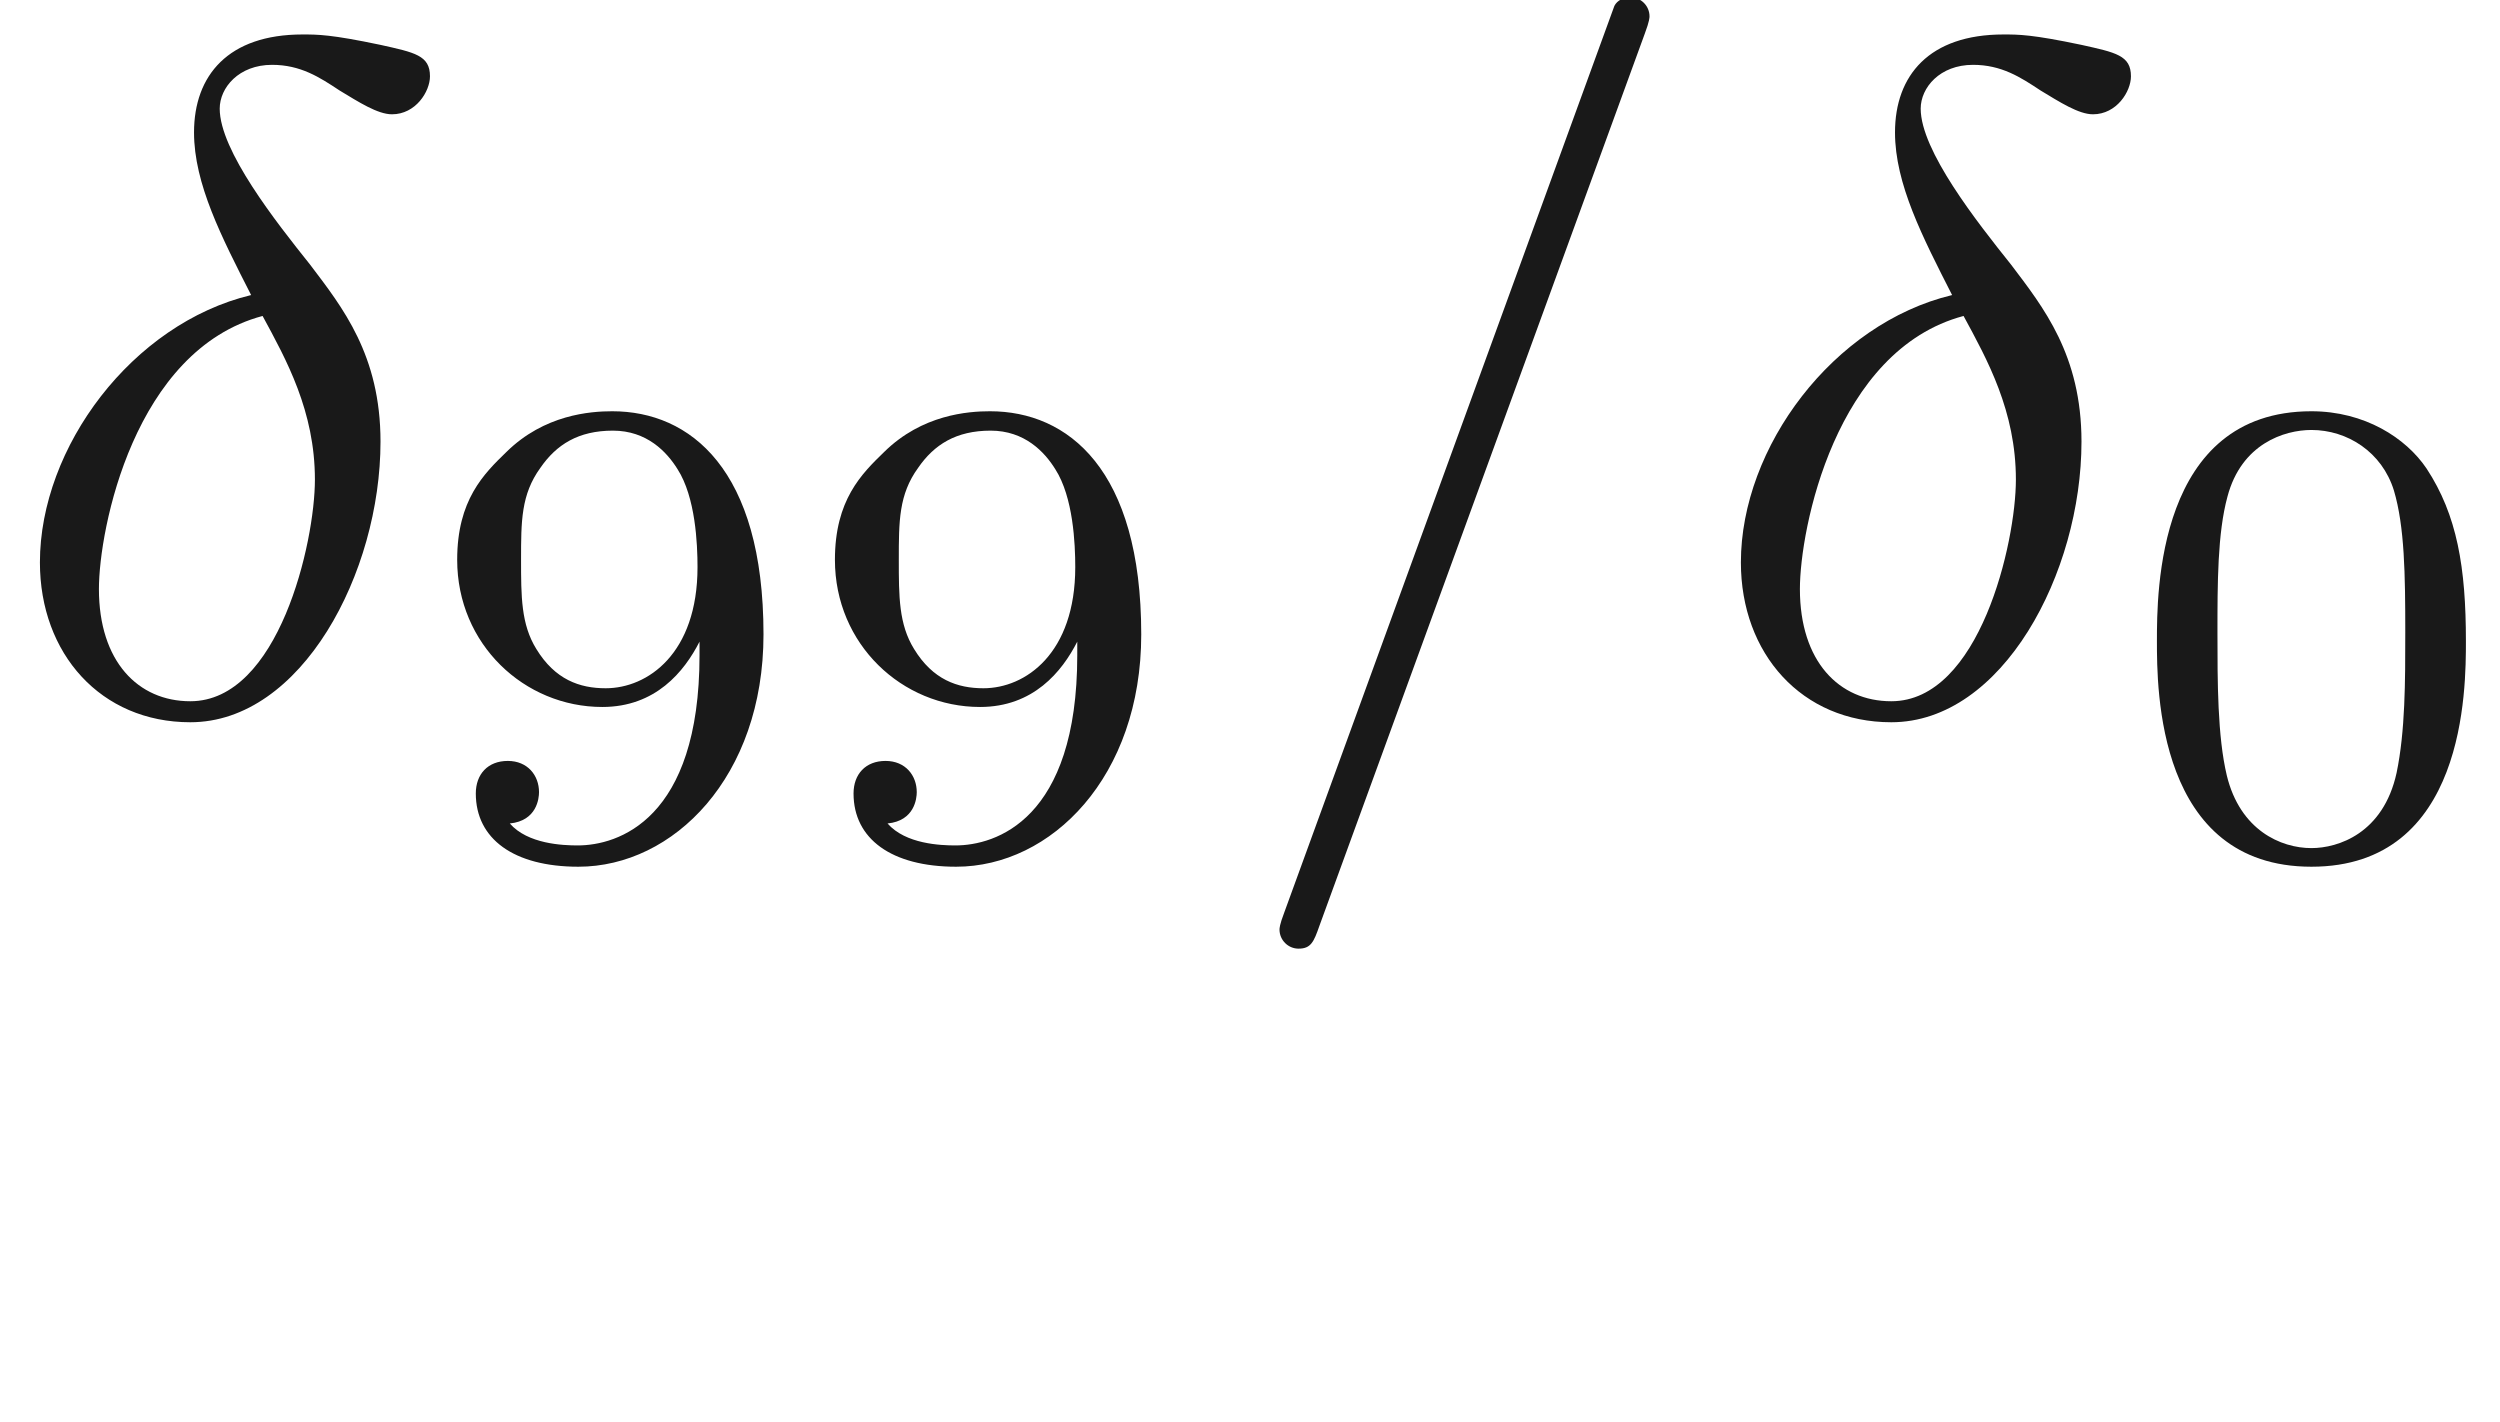
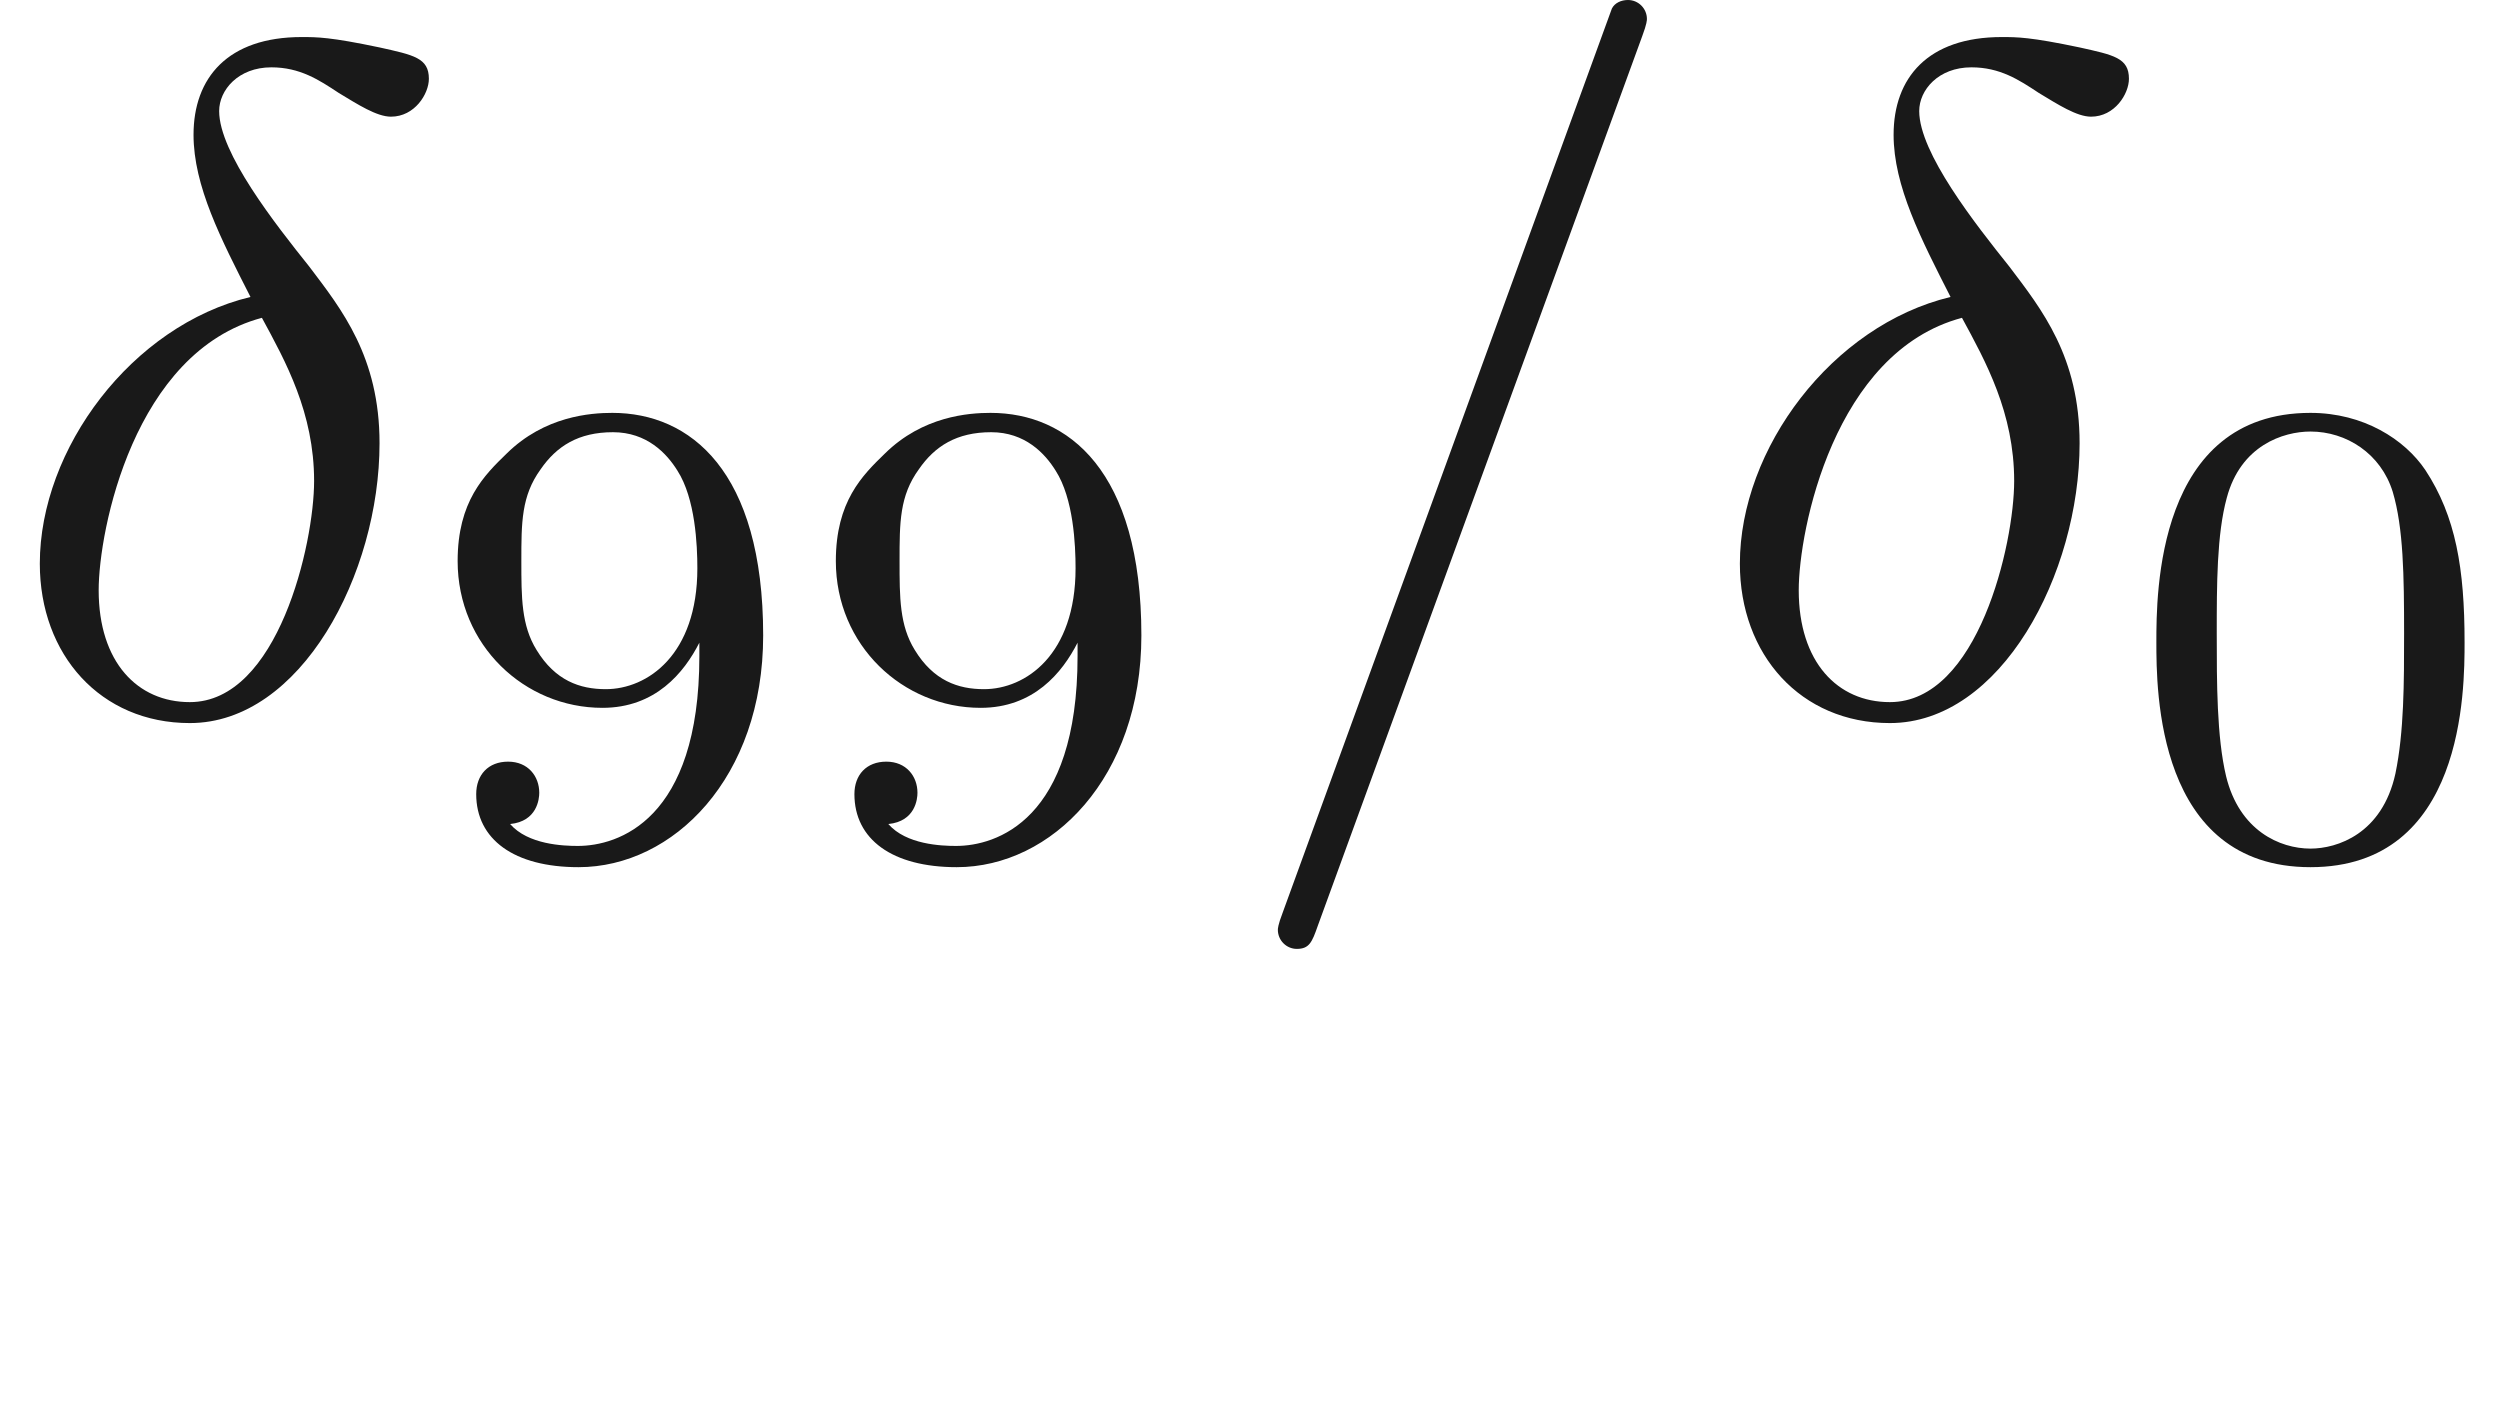
- <svg xmlns="http://www.w3.org/2000/svg" xmlns:ns1="http://github.com/leegao/readme2tex/" xmlns:xlink="http://www.w3.org/1999/xlink" height="14.888pt" ns1:offset="2.48132" version="1.1" viewBox="-52.093 -69.481 26.182 14.888" width="26.182pt">
+ <svg xmlns="http://www.w3.org/2000/svg" xmlns:ns1="http://github.com/leegao/readme2tex/" xmlns:xlink="http://www.w3.org/1999/xlink" height="14.944pt" ns1:offset="2.49064" version="1.1" viewBox="-52.075 -69.509 26.249 14.944" width="26.249pt">
  <defs>
    <path d="M2.63 -4.354C1.385 -4.055 0.418 -2.76 0.418 -1.554C0.418 -0.598 1.056 0.12 1.993 0.12C3.158 0.12 3.985 -1.445 3.985 -2.819C3.985 -3.726 3.587 -4.224 3.248 -4.672C2.889 -5.121 2.301 -5.868 2.301 -6.306C2.301 -6.526 2.501 -6.765 2.849 -6.765C3.148 -6.765 3.347 -6.635 3.557 -6.496C3.756 -6.376 3.955 -6.247 4.105 -6.247C4.354 -6.247 4.503 -6.486 4.503 -6.645C4.503 -6.864 4.344 -6.894 3.985 -6.974C3.467 -7.083 3.328 -7.083 3.168 -7.083C2.391 -7.083 2.032 -6.655 2.032 -6.057C2.032 -5.519 2.321 -4.961 2.63 -4.354ZM2.75 -4.135C2.999 -3.676 3.298 -3.138 3.298 -2.421C3.298 -1.763 2.919 -0.1 1.993 -0.1C1.445 -0.1 1.036 -0.518 1.036 -1.275C1.036 -1.903 1.405 -3.776 2.75 -4.135Z" id="g0-14" />
    <path d="M4.374 -7.093C4.423 -7.223 4.423 -7.263 4.423 -7.273C4.423 -7.382 4.334 -7.472 4.224 -7.472C4.154 -7.472 4.085 -7.442 4.055 -7.382L0.598 2.112C0.548 2.242 0.548 2.281 0.548 2.291C0.548 2.401 0.638 2.491 0.747 2.491C0.877 2.491 0.907 2.421 0.966 2.252L4.374 -7.093Z" id="g0-61" />
    <path d="M3.599 -2.225C3.599 -2.992 3.508 -3.543 3.187 -4.031C2.971 -4.352 2.538 -4.631 1.981 -4.631C0.363 -4.631 0.363 -2.727 0.363 -2.225S0.363 0.139 1.981 0.139S3.599 -1.723 3.599 -2.225ZM1.981 -0.056C1.66 -0.056 1.234 -0.244 1.095 -0.816C0.997 -1.227 0.997 -1.799 0.997 -2.315C0.997 -2.824 0.997 -3.354 1.102 -3.738C1.248 -4.289 1.695 -4.435 1.981 -4.435C2.357 -4.435 2.72 -4.205 2.845 -3.801C2.957 -3.424 2.964 -2.922 2.964 -2.315C2.964 -1.799 2.964 -1.283 2.873 -0.844C2.734 -0.209 2.26 -0.056 1.981 -0.056Z" id="g2-48" />
    <path d="M2.915 -2.078C2.915 -0.349 2.057 -0.084 1.639 -0.084C1.485 -0.084 1.116 -0.098 0.928 -0.314C1.213 -0.342 1.234 -0.579 1.234 -0.642C1.234 -0.816 1.116 -0.969 0.907 -0.969S0.572 -0.83 0.572 -0.628C0.572 -0.153 0.969 0.139 1.646 0.139C2.643 0.139 3.585 -0.802 3.585 -2.294C3.585 -4.024 2.817 -4.631 2.001 -4.631C1.771 -4.631 1.29 -4.596 0.893 -4.205C0.656 -3.975 0.377 -3.703 0.377 -3.075C0.377 -2.19 1.081 -1.534 1.897 -1.534C2.455 -1.534 2.755 -1.904 2.915 -2.218V-2.078ZM1.932 -1.73C1.66 -1.73 1.402 -1.82 1.206 -2.141C1.046 -2.399 1.046 -2.692 1.046 -3.075C1.046 -3.48 1.046 -3.759 1.248 -4.038C1.416 -4.282 1.646 -4.428 2.008 -4.428C2.364 -4.428 2.573 -4.205 2.685 -4.024C2.873 -3.731 2.894 -3.243 2.894 -2.999C2.894 -2.092 2.371 -1.73 1.932 -1.73Z" id="g2-57" />
    <path d="M3.318 -0.757C3.357 -0.359 3.626 0.06 4.095 0.06C4.304 0.06 4.912 -0.08 4.912 -0.887V-1.445H4.663V-0.887C4.663 -0.309 4.413 -0.249 4.304 -0.249C3.975 -0.249 3.935 -0.697 3.935 -0.747V-2.74C3.935 -3.158 3.935 -3.547 3.577 -3.915C3.188 -4.304 2.69 -4.463 2.212 -4.463C1.395 -4.463 0.707 -3.995 0.707 -3.337C0.707 -3.039 0.907 -2.869 1.166 -2.869C1.445 -2.869 1.624 -3.068 1.624 -3.328C1.624 -3.447 1.574 -3.776 1.116 -3.786C1.385 -4.135 1.873 -4.244 2.192 -4.244C2.68 -4.244 3.248 -3.856 3.248 -2.969V-2.6C2.74 -2.57 2.042 -2.54 1.415 -2.242C0.667 -1.903 0.418 -1.385 0.418 -0.946C0.418 -0.139 1.385 0.11 2.012 0.11C2.67 0.11 3.128 -0.289 3.318 -0.757ZM3.248 -2.391V-1.395C3.248 -0.448 2.531 -0.11 2.082 -0.11C1.594 -0.11 1.186 -0.458 1.186 -0.956C1.186 -1.504 1.604 -2.331 3.248 -2.391Z" id="g1-97" />
  </defs>
  <g fill-opacity="0.9" id="page1">
-     <use x="-52.093" y="-62.037" xlink:href="#g0-14" />
-     <use x="-47.682" y="-60.543" xlink:href="#g2-57" />
-     <use x="-43.726" y="-60.543" xlink:href="#g2-57" />
-     <use x="-39.241" y="-62.037" xlink:href="#g0-61" />
-     <use x="-34.279" y="-62.037" xlink:href="#g0-14" />
-     <use x="-29.867" y="-60.543" xlink:href="#g2-48" />
+     <use x="-52.075" y="-62.037" xlink:href="#g0-14" />
+     <use x="-47.647" y="-60.543" xlink:href="#g2-57" />
+     <use x="-43.676" y="-60.543" xlink:href="#g2-57" />
+     <use x="-39.206" y="-62.037" xlink:href="#g0-61" />
+     <use x="-34.225" y="-62.037" xlink:href="#g0-14" />
+     <use x="-29.797" y="-60.543" xlink:href="#g2-48" />
  </g>
</svg>
